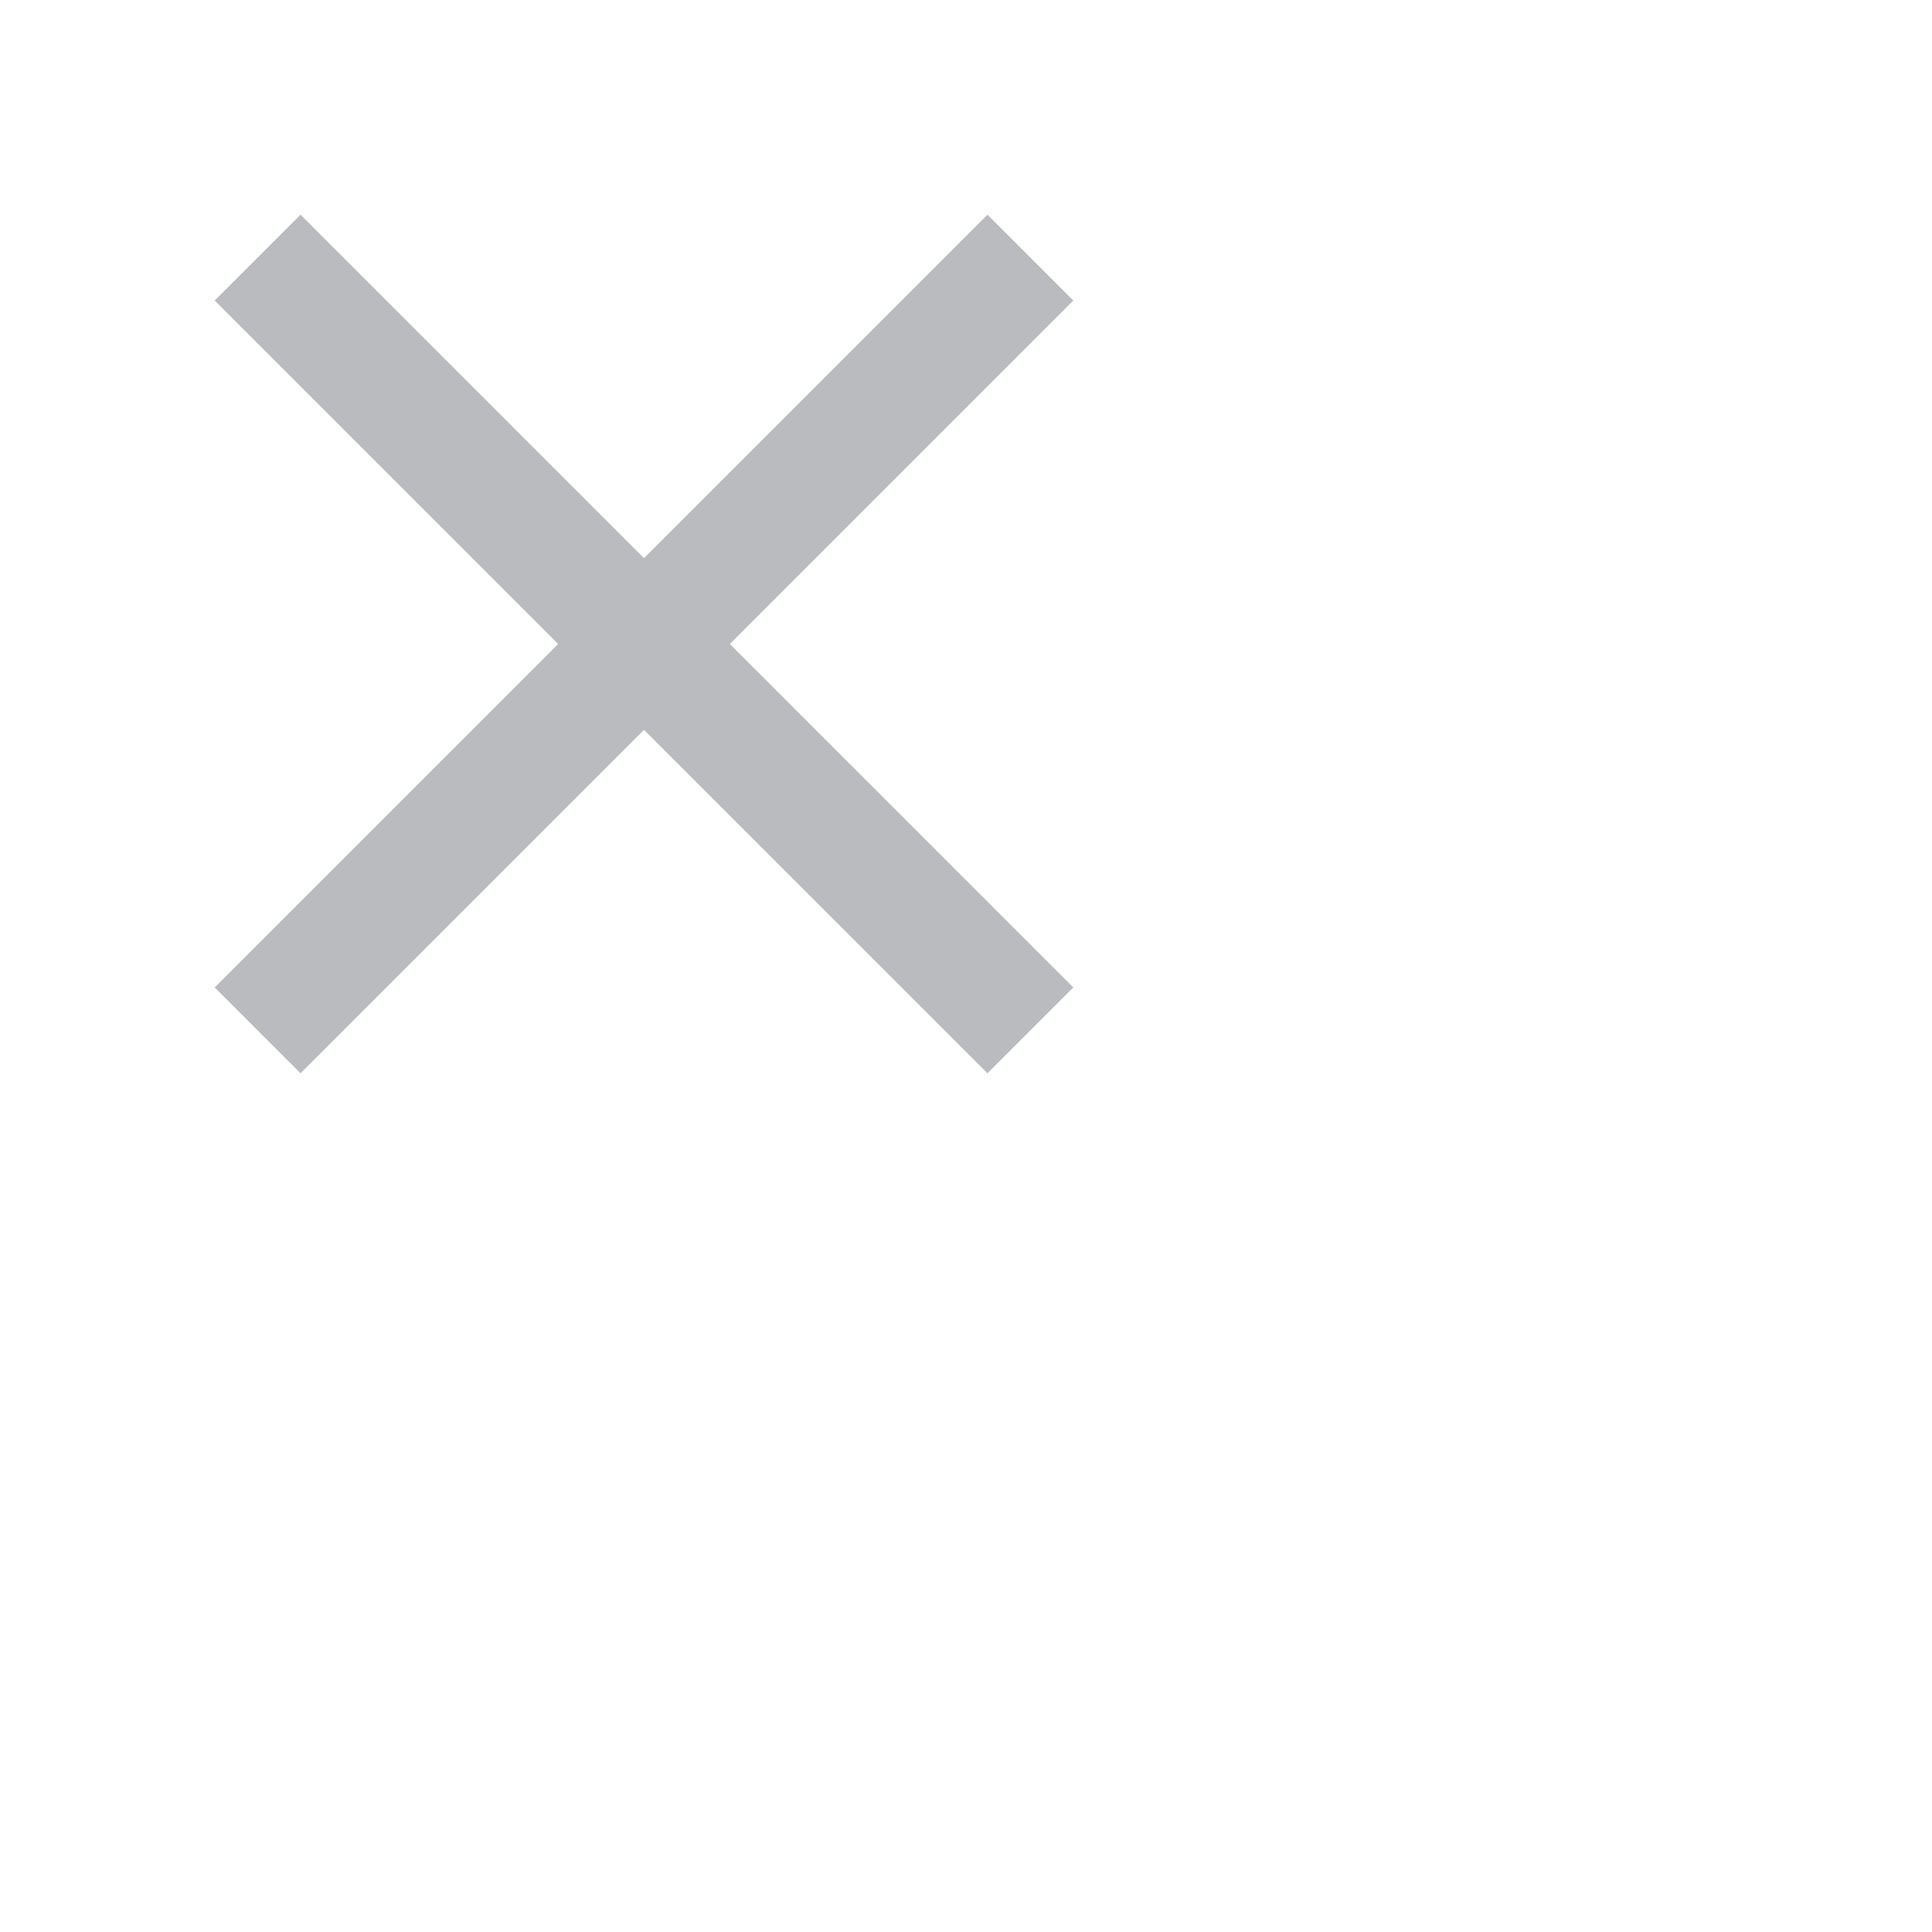
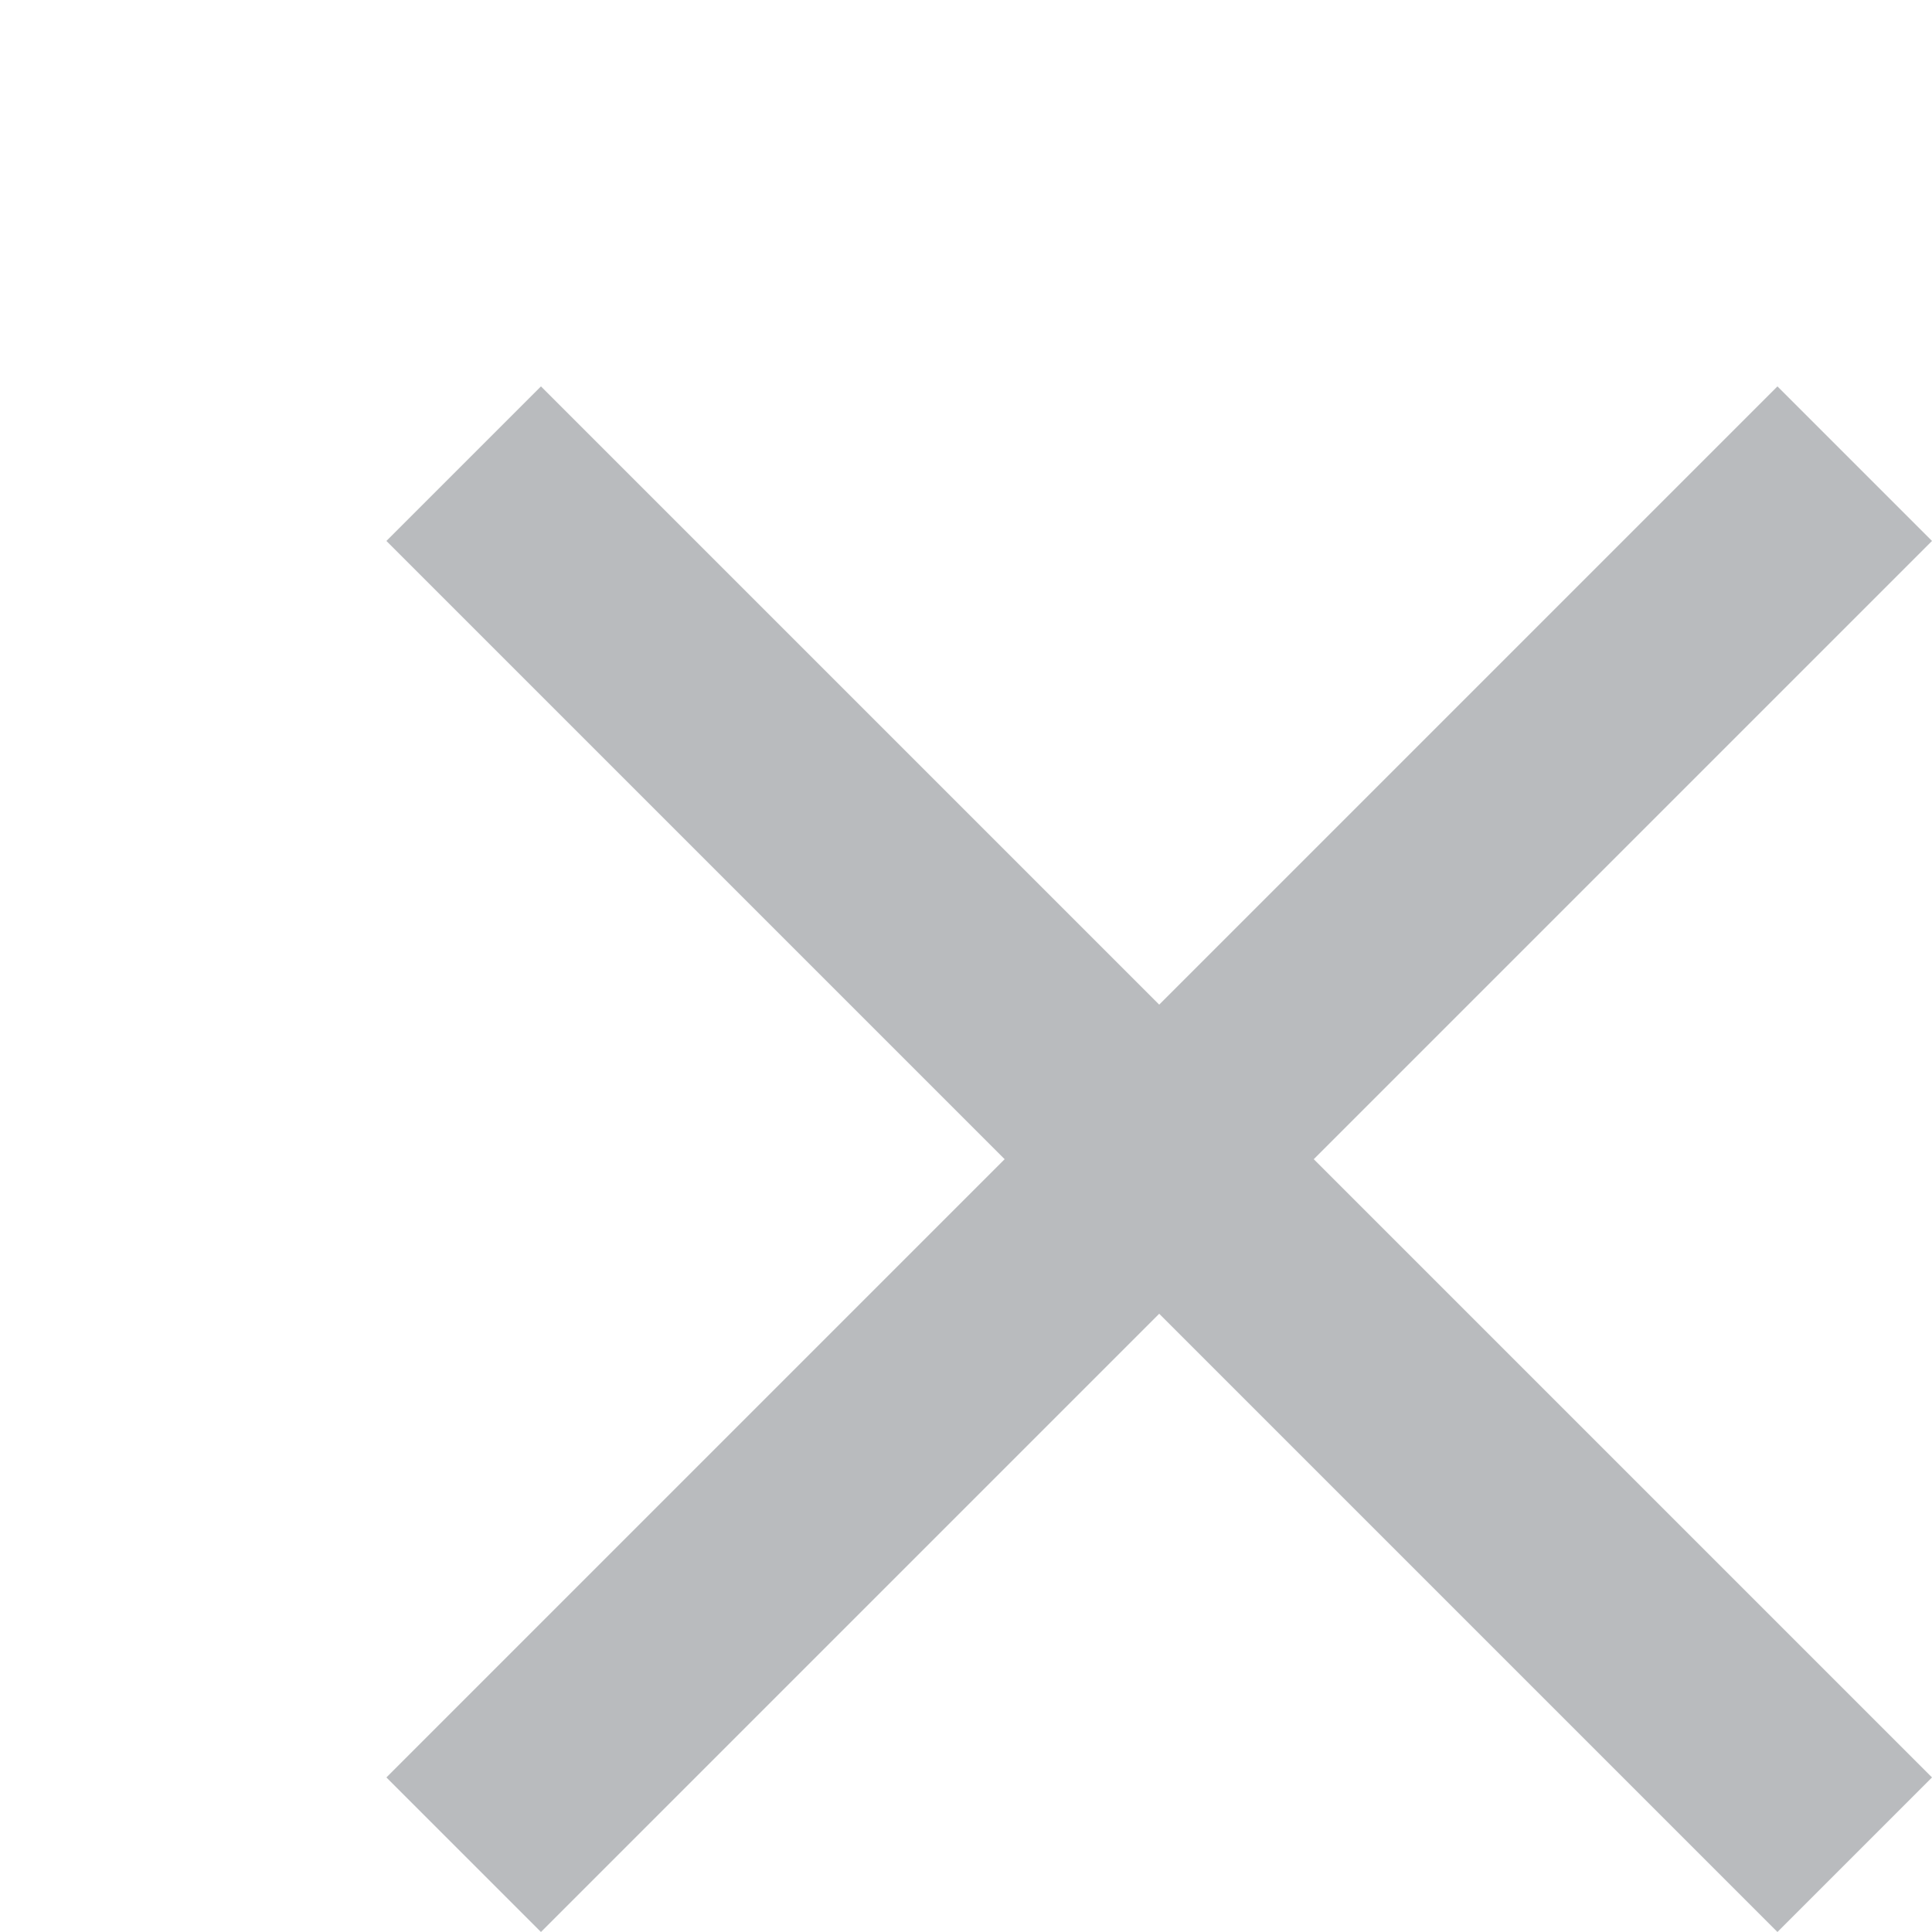
- <svg width="36" height="36" viewBox="0 0 36 36" color="#B9BBBE">
+ <svg width="18" height="18" viewBox="0 0 20 20" color="#B9BBBE">
  <path fill="currentColor" d="M18.4 4L12 10.4L5.6 4L4 5.6L10.4 12L4 18.4L5.6 20L12 13.6L18.4 20L20 18.4L13.6 12L20 5.6L18.4 4Z" />
</svg>
